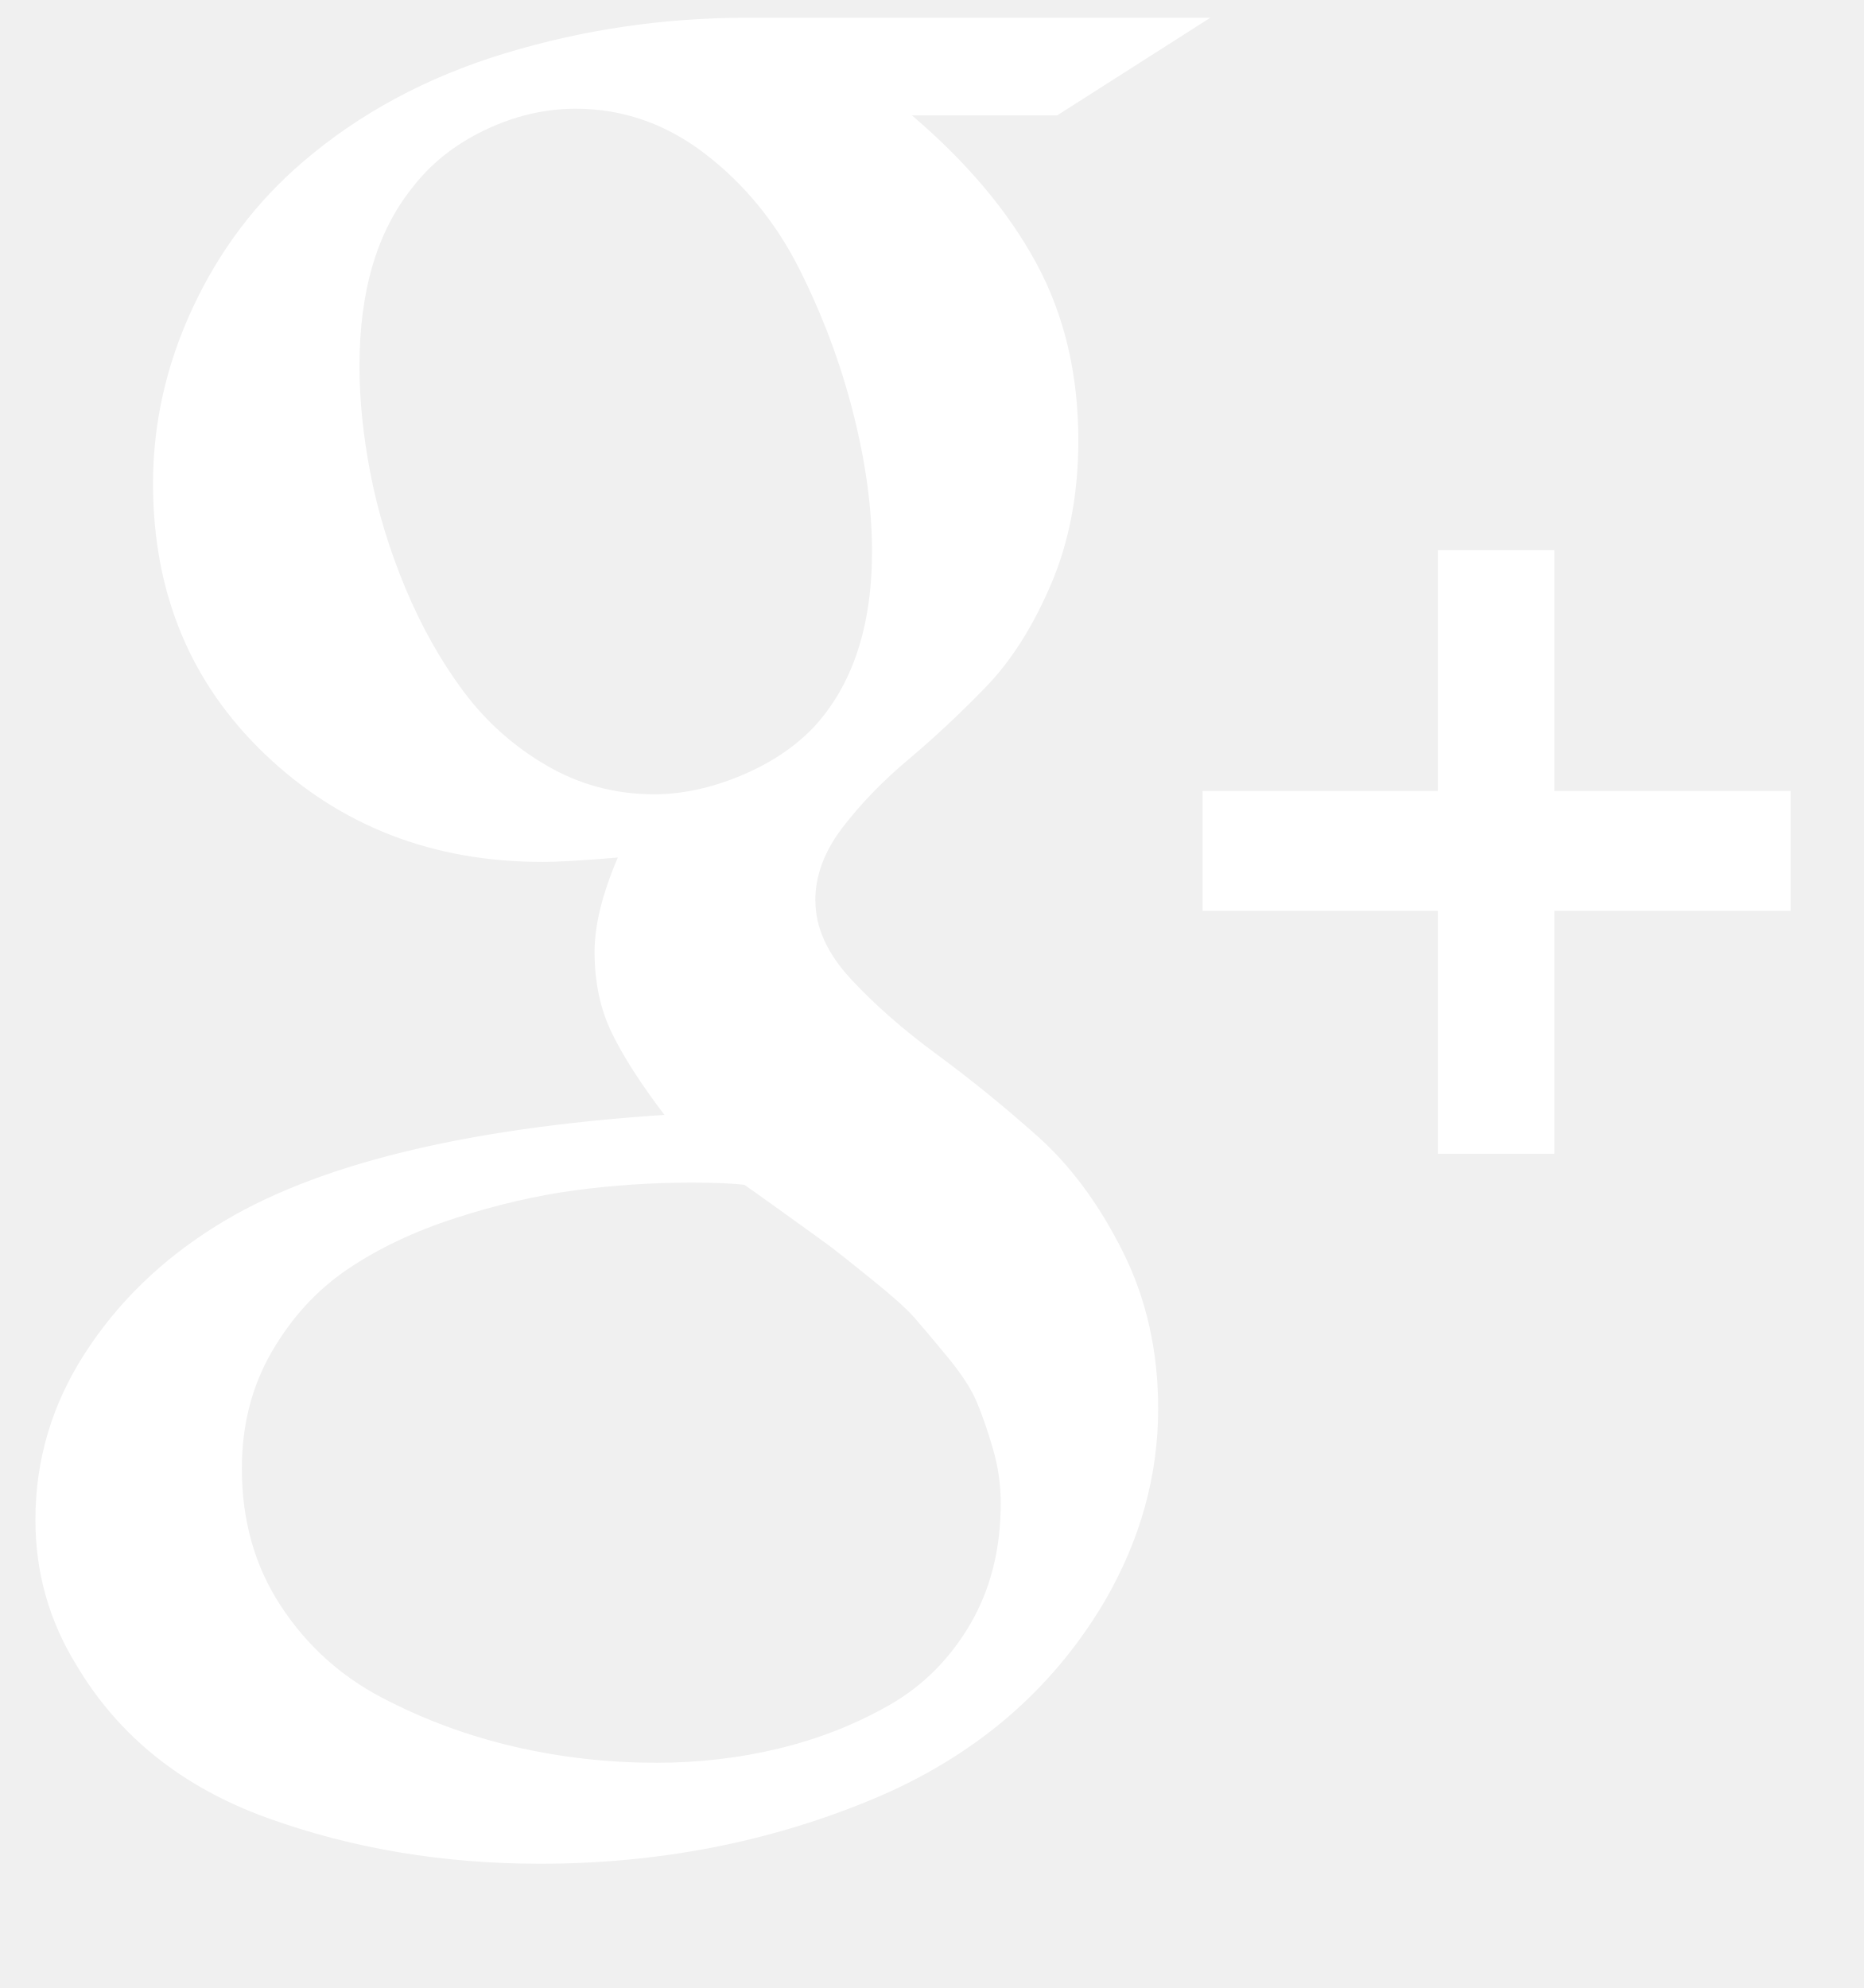
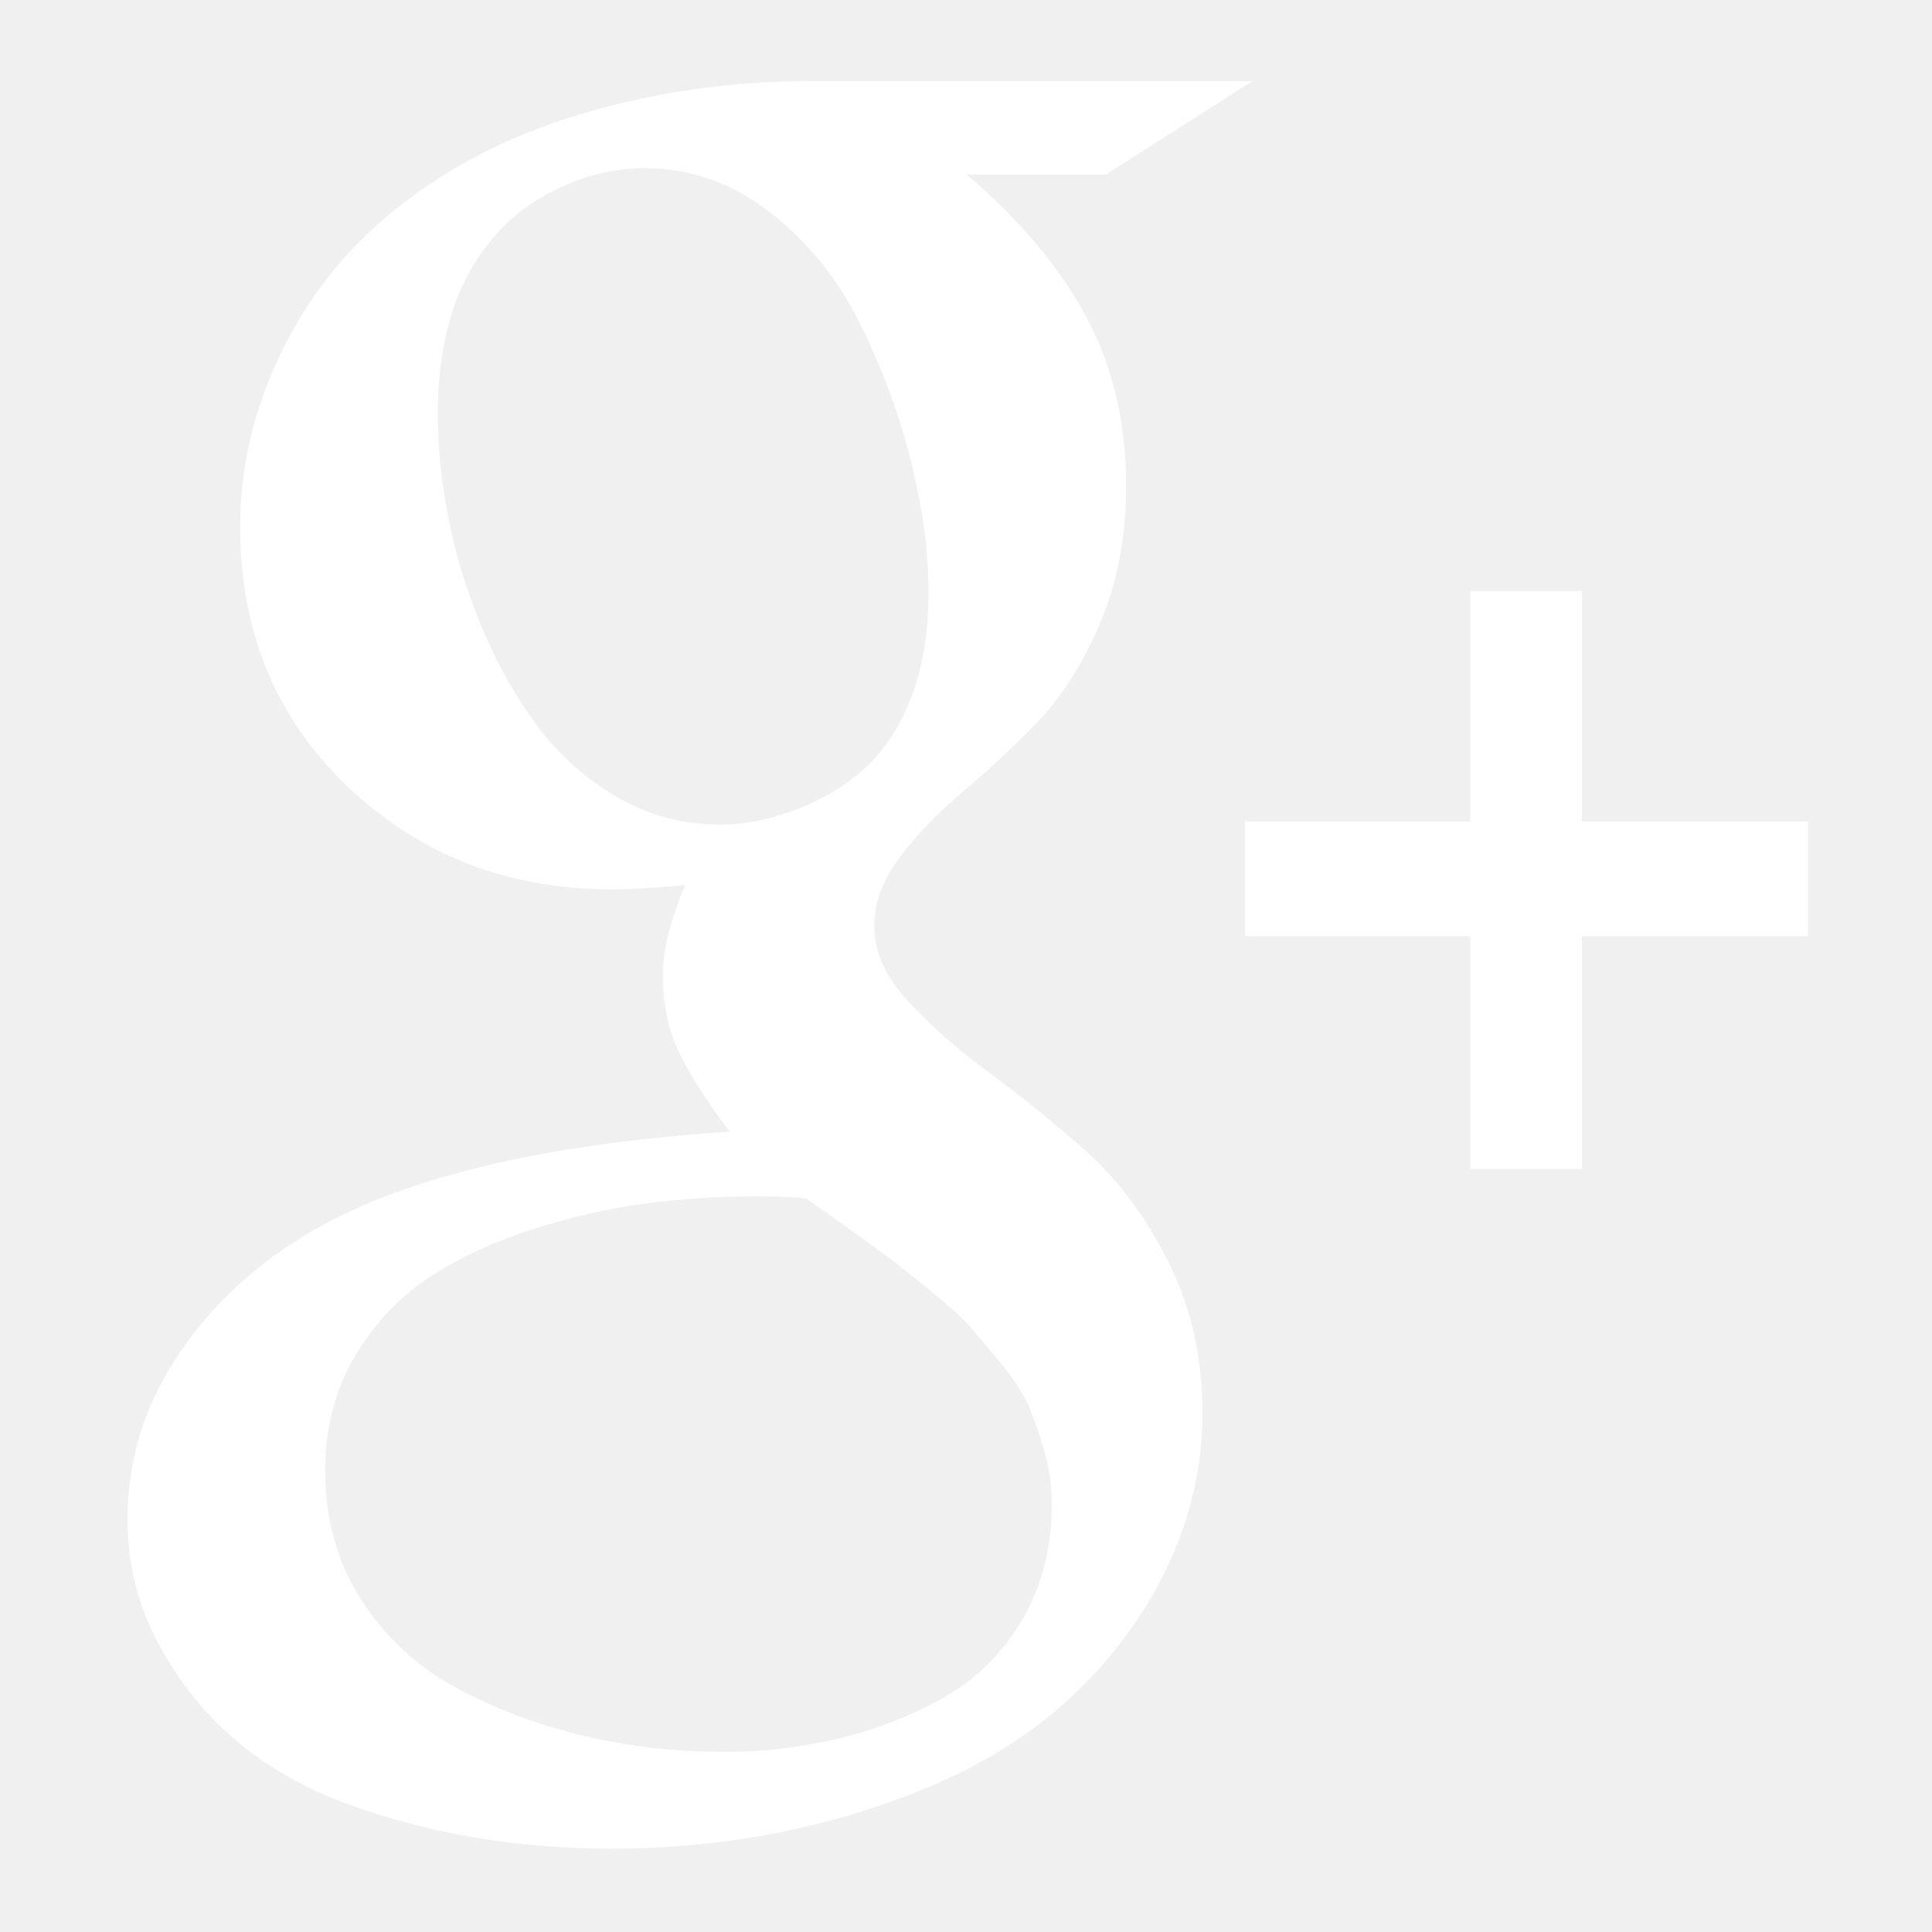
- <svg xmlns="http://www.w3.org/2000/svg" viewBox="0 0 30 32">
-   <path fill="#fff" d="M13.125 14.5q0 0.643 0.571 1.259t1.384 1.214 1.616 1.313 1.375 1.857 0.571 2.536q0 1.607-0.857 3.089-1.286 2.179-3.768 3.205t-5.321 1.027q-2.357 0-4.402-0.741t-3.063-2.455q-0.661-1.071-0.661-2.339 0-1.446 0.795-2.679t2.116-2.054q2.339-1.464 7.214-1.786-0.571-0.75-0.848-1.321t-0.277-1.304q0-0.643 0.375-1.518-0.821 0.071-1.214 0.071-2.643 0-4.455-1.723t-1.813-4.366q0-1.464 0.643-2.839t1.768-2.339q1.375-1.179 3.259-1.75t3.884-0.571h7.464l-2.464 1.571h-2.339q1.321 1.125 2 2.375t0.679 2.857q0 1.286-0.438 2.312t-1.054 1.661-1.241 1.161-1.063 1.098-0.438 1.179zM10.518 12.786q0.679 0 1.393-0.295t1.179-0.777q0.946-1.018 0.946-2.839 0-1.036-0.304-2.232t-0.866-2.313-1.509-1.848-2.089-0.732q-0.75 0-1.473 0.348t-1.17 0.938q-0.839 1.054-0.839 2.857 0 0.821 0.179 1.741t0.563 1.839 0.929 1.652 1.339 1.196 1.723 0.464zM10.554 28.375q1.036 0 1.991-0.232t1.768-0.696 1.304-1.304 0.491-1.946q0-0.446-0.125-0.875t-0.259-0.75-0.482-0.741-0.527-0.625-0.688-0.616-0.652-0.518-0.741-0.536-0.652-0.464q-0.286-0.036-0.857-0.036-0.946 0-1.875 0.125t-1.92 0.446-1.732 0.821-1.223 1.33-0.482 1.884q0 1.25 0.625 2.205t1.634 1.482 2.125 0.786 2.277 0.259zM25.018 12.732h3.804v1.929h-3.804v3.911h-1.875v-3.911h-3.786v-1.929h3.786v-3.875h1.875v3.875z" />
+ <svg xmlns="http://www.w3.org/2000/svg" viewBox="0 0 500 500">
+   <path fill="#fff" d="M226.28 239.82c0 6.598 2.93 13.058 8.79 19.38 5.86 6.323 12.962 12.552 21.305 18.69 8.344 6.137 16.637 12.875 24.878 20.213 8.24 7.338 15.297 16.867 21.168 28.587 5.87 11.72 8.8 24.734 8.79 39.04 0 16.494-4.39 32.345-13.19 47.555-13.2 22.363-32.53 38.81-58 49.34-25.47 10.53-52.77 15.8-81.91 15.81-24.19 0-46.78-3.803-67.76-11.408-20.99-7.604-36.7-20.202-47.15-37.793C36.39 418.242 33 406.24 33 393.226c0-14.84 4.08-28.588 12.24-41.242 8.158-12.655 19.016-23.195 32.574-31.62 24.005-15.026 61.024-24.19 111.056-27.496-5.86-7.697-10.212-14.476-13.054-20.336-2.843-5.86-4.265-12.552-4.265-20.074 0-6.6 1.93-14.39 5.78-23.37-8.42.73-14.65 1.094-18.69 1.094-27.12 0-49.98-8.842-68.58-26.525-18.59-17.683-27.9-40.088-27.91-67.213 0-15.025 3.3-29.594 9.9-43.705 6.6-14.12 15.67-26.12 27.22-36.01 14.11-12.1 30.84-21.08 50.17-26.94C168.77 23.93 188.7 21 209.23 21h114.9l-37.934 24.18H250.19c13.556 11.544 23.82 23.73 30.79 36.56 6.967 12.83 10.45 27.49 10.45 43.982 0 13.198-2.25 25.062-6.743 35.592-4.495 10.53-9.904 19.052-16.226 25.57-6.32 6.516-12.69 12.474-19.1 17.872-6.41 5.4-11.87 11.033-16.36 16.903-4.49 5.87-6.74 11.92-6.74 18.15h.03zm-40.135-26.388c6.97 0 14.117-1.513 21.445-4.54 7.328-3.03 13.378-7.016 18.15-11.963 9.71-10.45 14.564-25.02 14.564-43.71 0-10.63-1.56-22.09-4.68-34.36-3.12-12.28-7.564-24.15-13.332-35.61-5.768-11.47-13.51-20.95-23.23-28.45s-20.44-11.26-32.16-11.27c-7.697 0-15.256 1.78-22.676 5.35-7.42 3.57-13.424 8.38-18.012 14.44-8.61 10.81-12.916 25.48-12.916 43.98 0 8.42.92 17.36 2.756 26.8 1.837 9.44 4.726 18.88 8.667 28.31 3.95 9.43 8.71 17.91 14.31 25.43s12.47 13.66 20.62 18.41 16.99 7.13 26.53 7.14l-.01.013zm.555 239.987c10.632 0 20.85-1.2 30.65-3.58 9.8-2.38 18.874-5.95 27.218-10.72 8.344-4.76 15.035-11.46 20.074-20.08 5.04-8.62 7.56-18.61 7.56-29.96 0-4.58-.642-9.07-1.925-13.47-1.283-4.41-2.612-8.26-3.987-11.55-1.376-3.3-3.85-7.1-7.42-11.41-3.572-4.31-6.276-7.52-8.114-9.62-1.837-2.11-5.367-5.27-10.59-9.49-5.225-4.217-8.57-6.876-10.038-7.974-1.468-1.098-5.27-3.848-11.408-8.25-6.137-4.404-9.483-6.785-10.037-7.144-2.935-.37-7.333-.555-13.193-.555-9.71 0-19.33.64-28.865 1.92-9.534 1.284-19.387 3.57-29.558 6.867-10.17 3.29-19.058 7.503-26.663 12.635-7.605 5.13-13.88 11.954-18.828 20.473-4.946 8.52-7.42 18.186-7.42 29.003 0 12.83 3.207 24.143 9.622 33.944 6.414 9.8 14.8 17.404 25.155 22.813 10.355 5.41 21.26 9.44 32.713 12.1 11.454 2.656 23.138 3.985 35.054 3.985v.02zM409.367 212.6h58.56v29.697h-58.56v60.208h-28.865v-60.208h-58.284V212.6h58.284v-59.653h28.865V212.6z" />
</svg>
